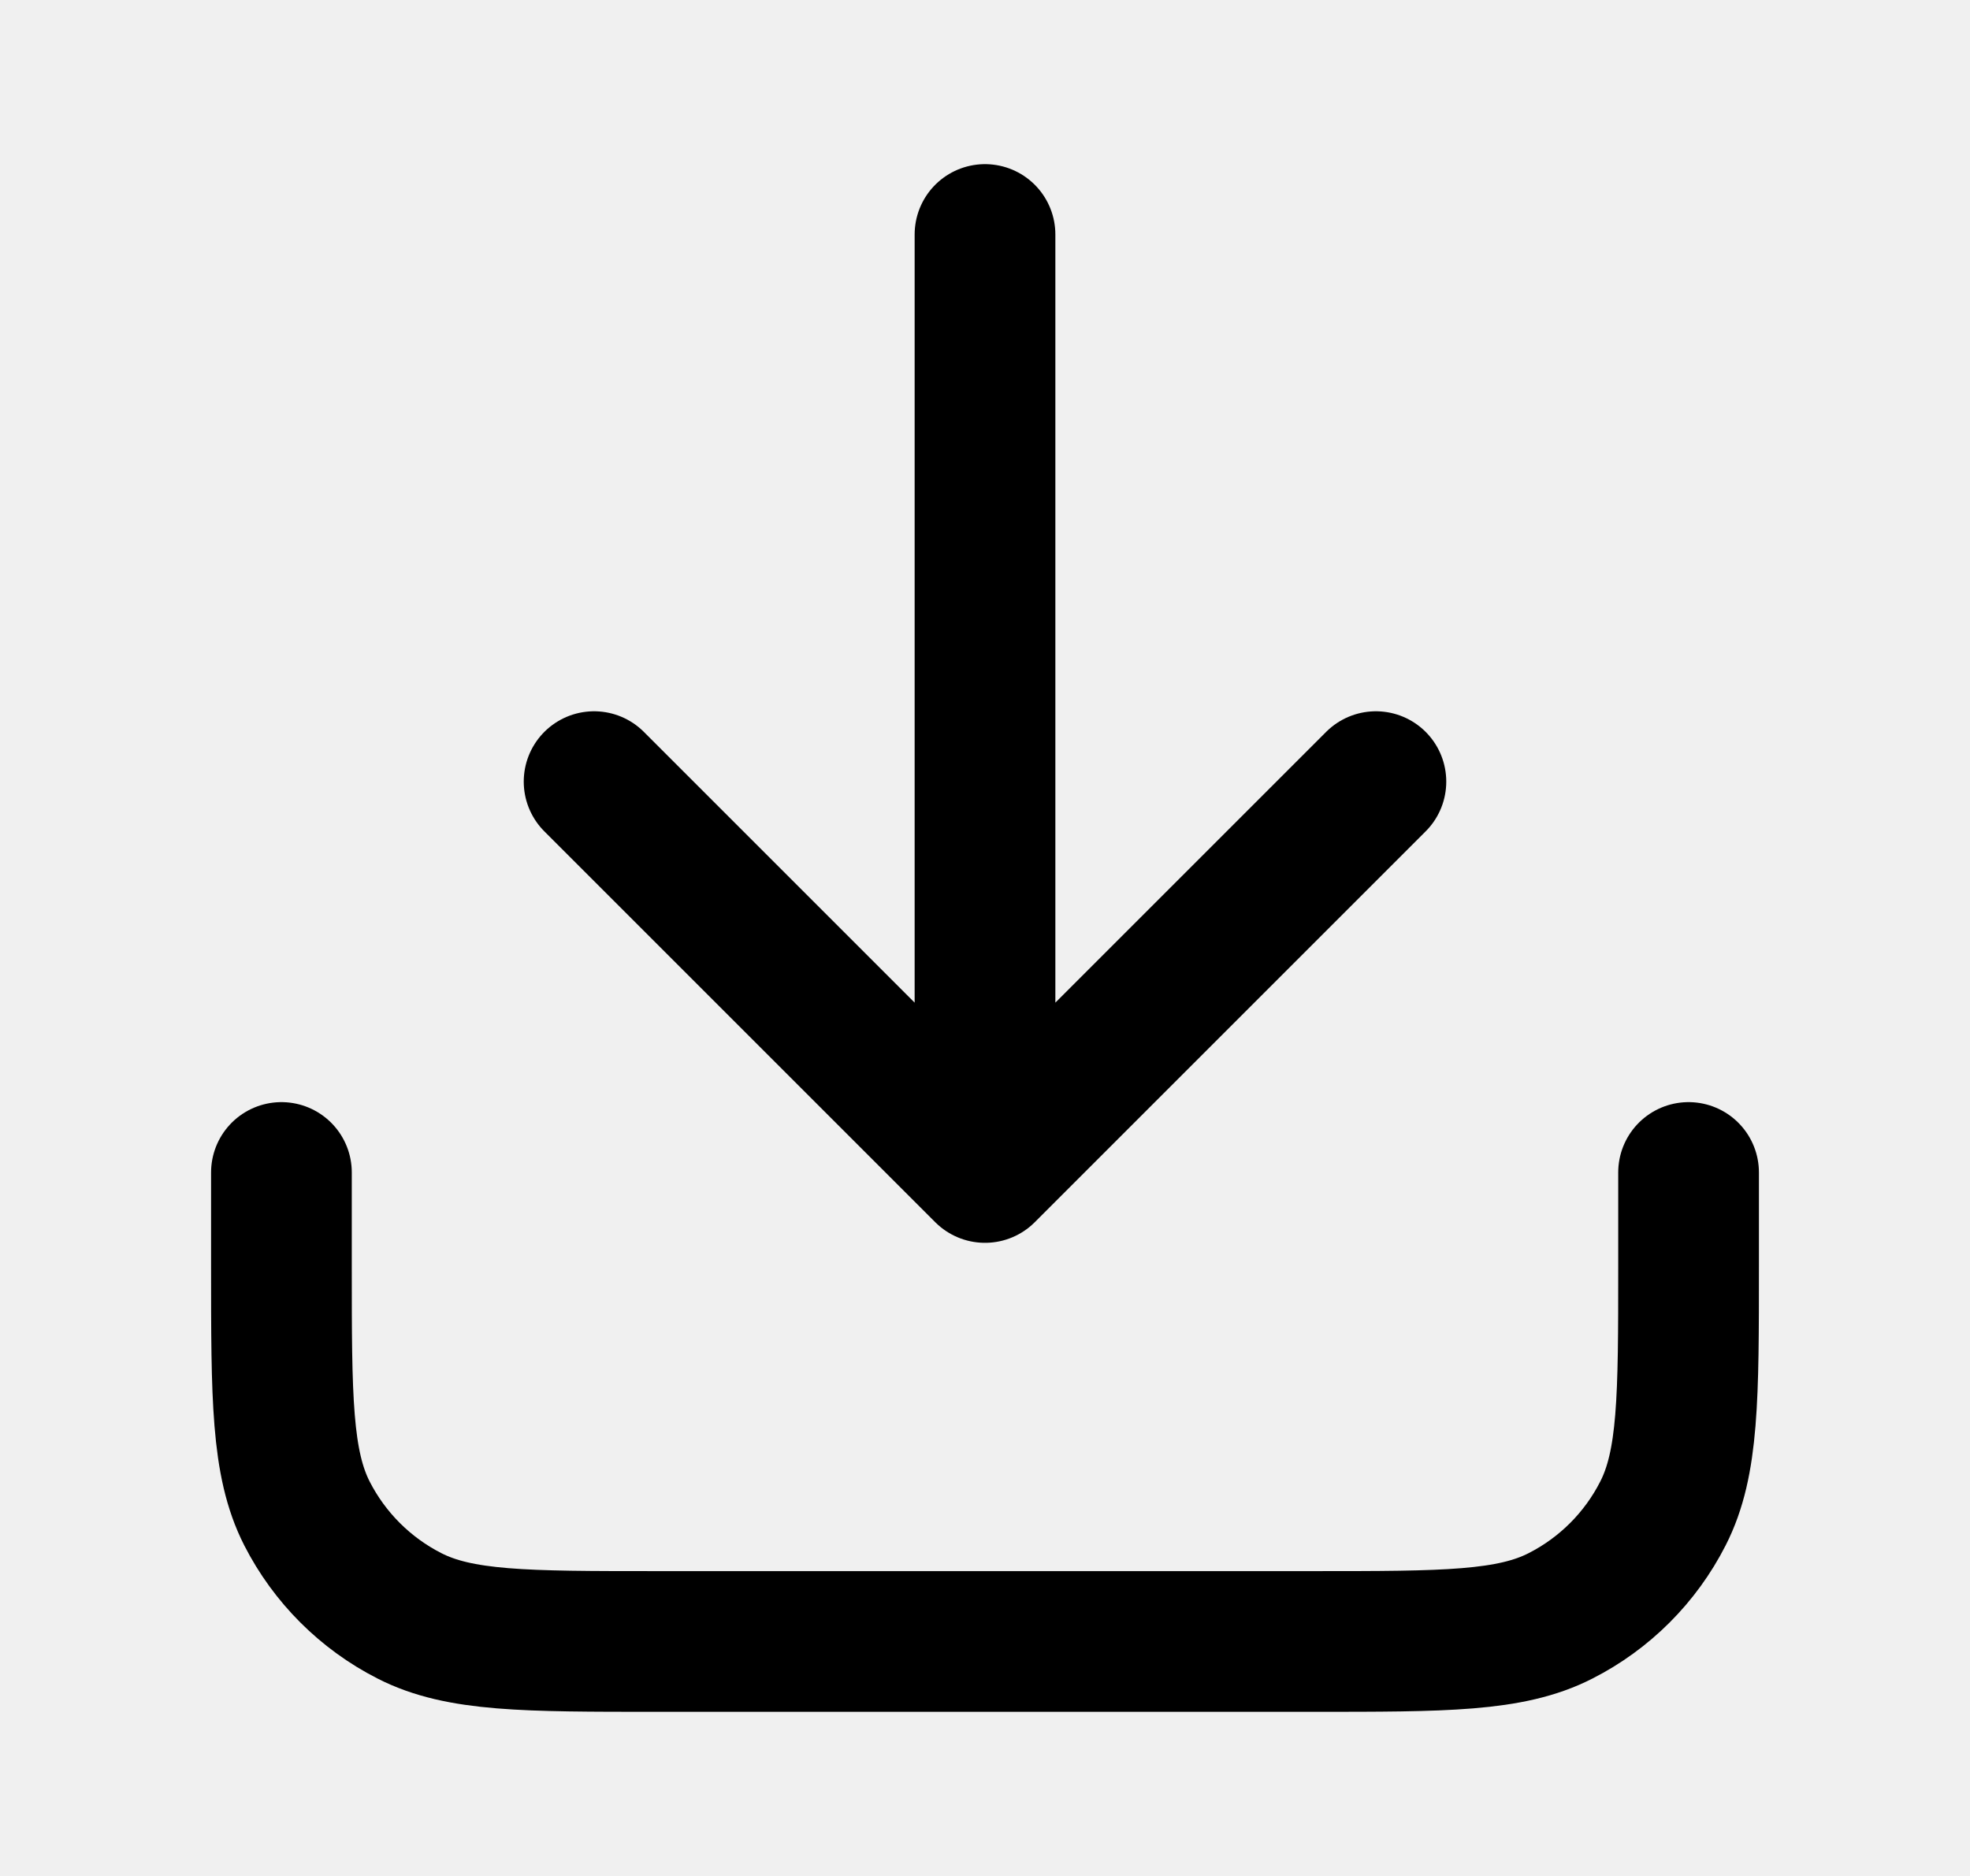
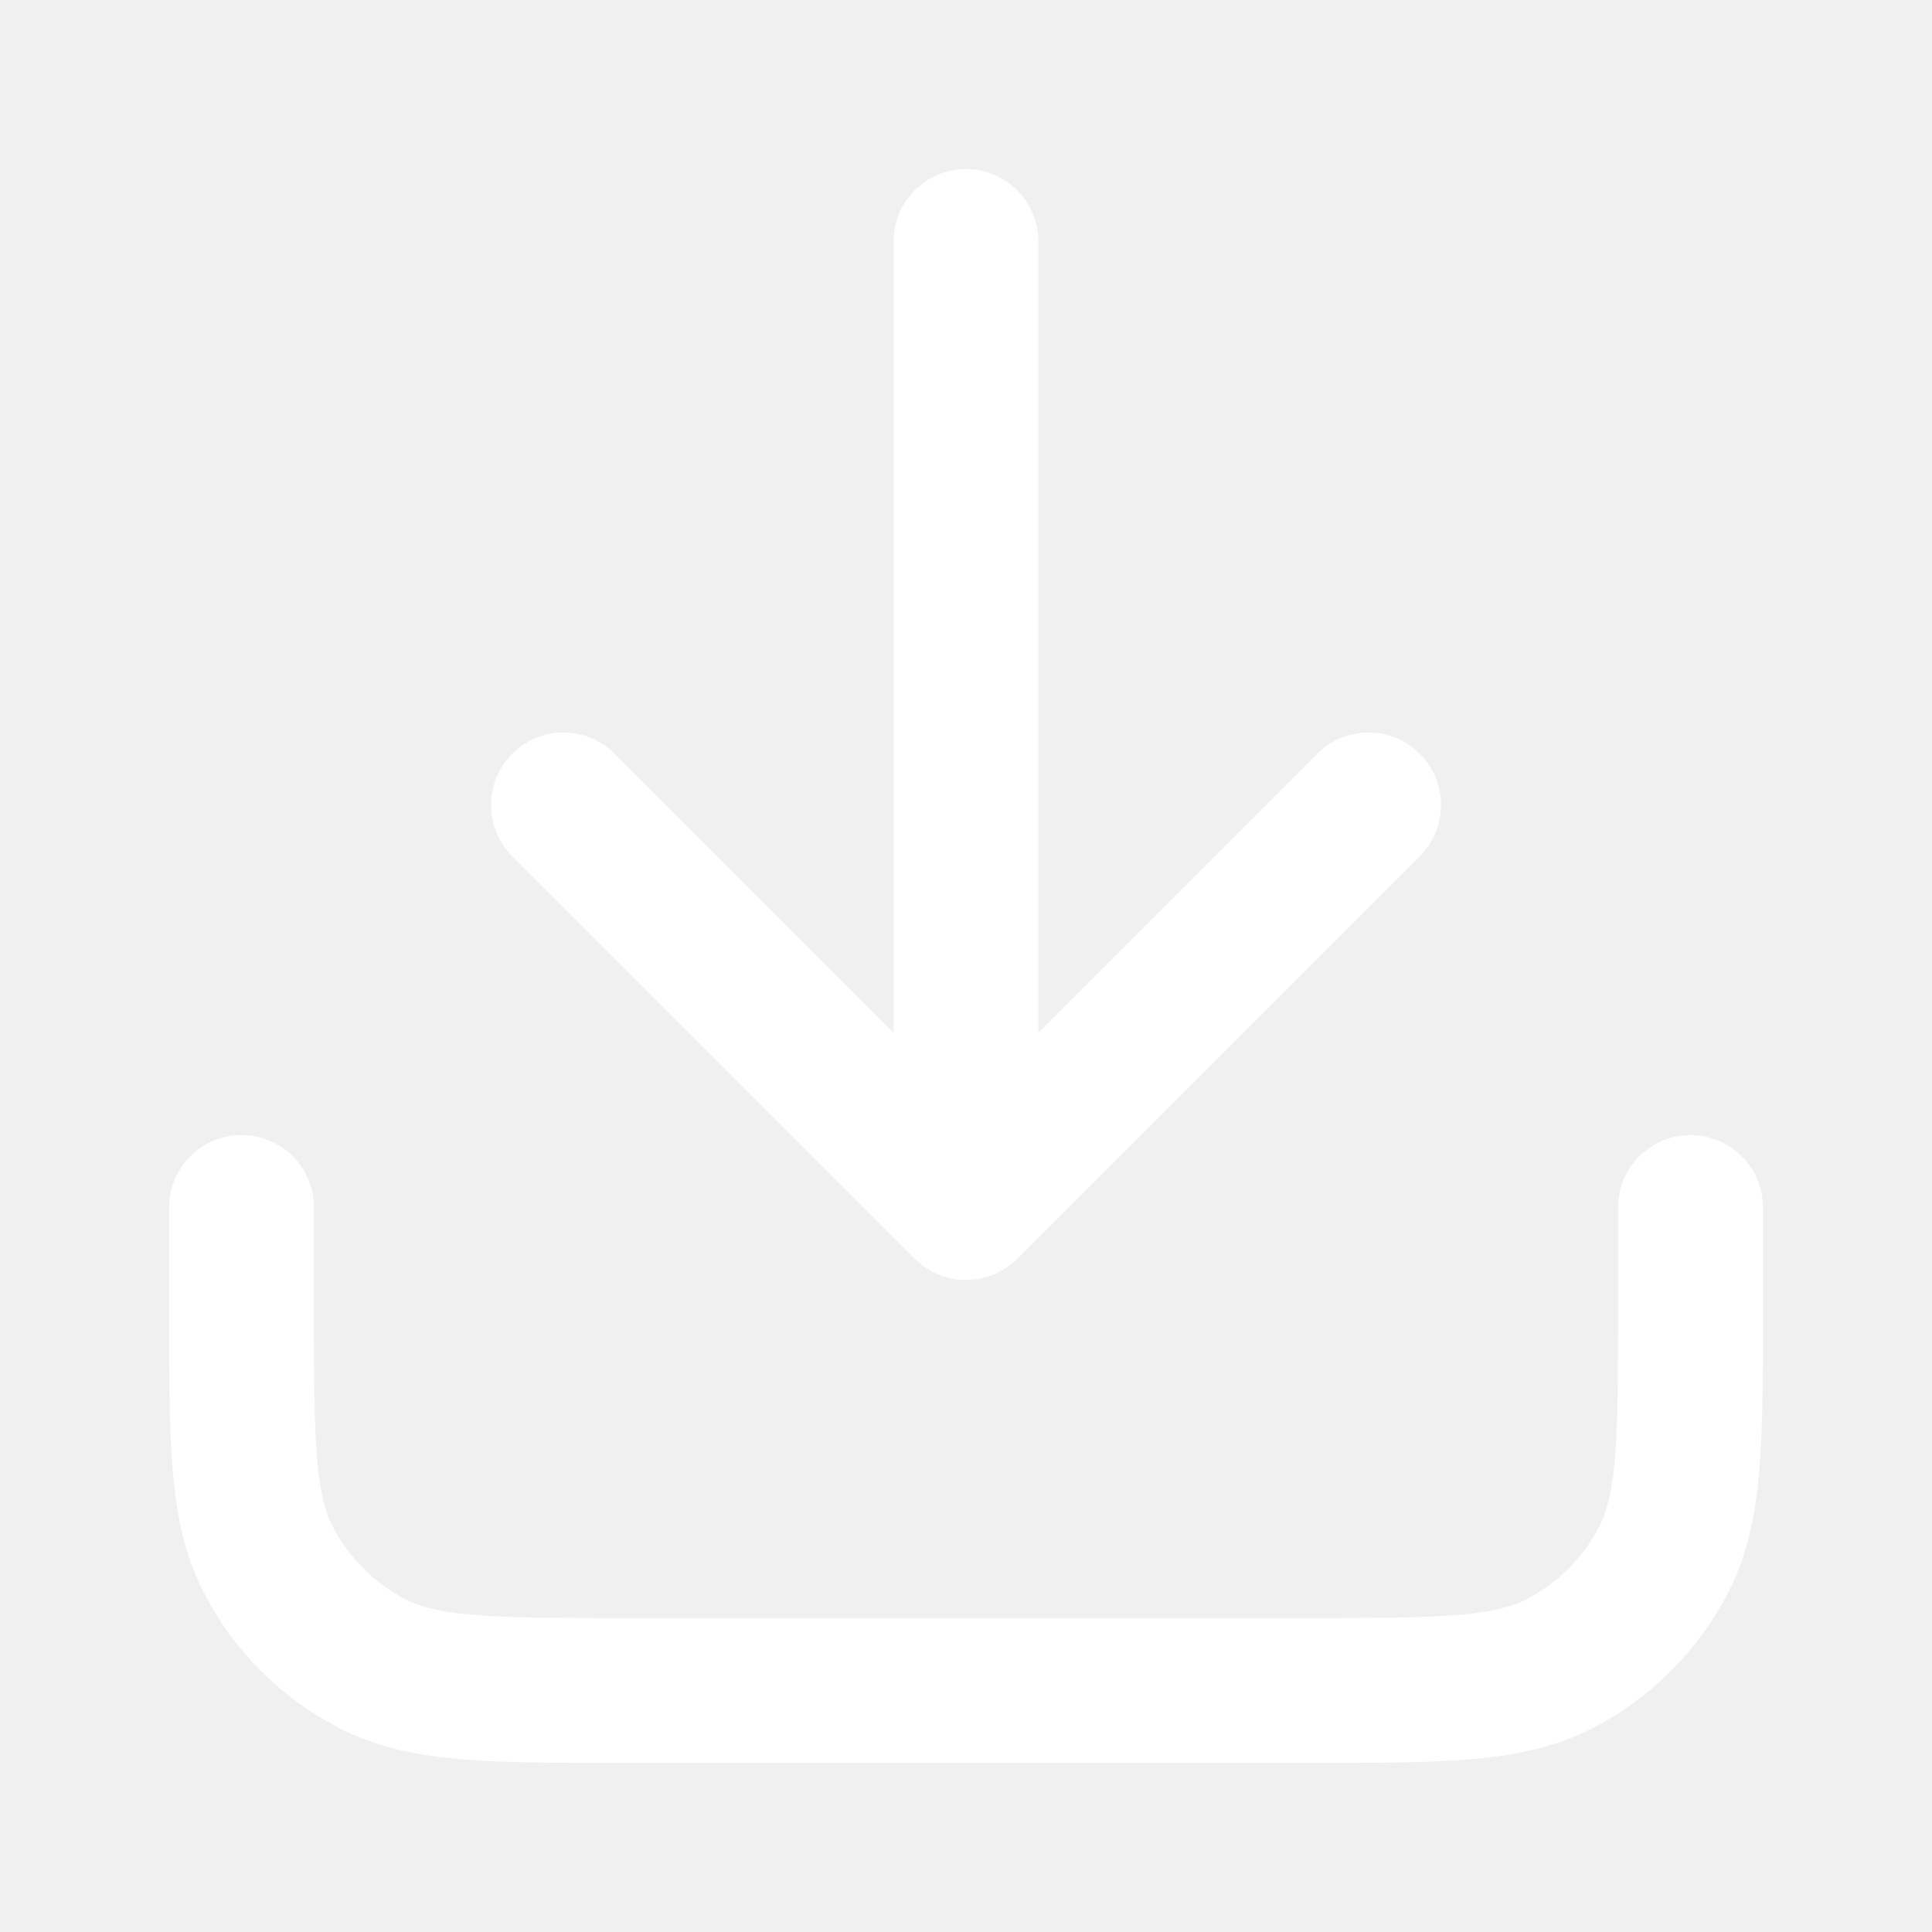
- <svg xmlns="http://www.w3.org/2000/svg" width="21" height="20" viewBox="0 0 21 20" fill="none">
-   <path d="M18 12.5V13.5C18 14.9 18 15.6 17.727 16.135C17.488 16.605 17.105 16.988 16.635 17.227C16.1 17.5 15.4 17.5 14 17.5H7C5.6 17.5 4.9 17.5 4.365 17.227C3.895 16.988 3.512 16.605 3.272 16.135C3 15.6 3 14.9 3 13.5V12.5M14.667 8.333L10.5 12.5M10.5 12.5L6.333 8.333M10.5 12.5V2.5" stroke="black" stroke-width="1.5" stroke-linecap="round" stroke-linejoin="round" />
+ <svg xmlns="http://www.w3.org/2000/svg" width="20" height="20" viewBox="0 0 20 20" fill="none">
+   <path d="M17.5 12.5V13.5C17.5 14.9 17.5 15.6 17.227 16.135C16.988 16.605 16.605 16.988 16.135 17.227C15.6 17.5 14.9 17.5 13.5 17.5H6.5C5.1 17.5 4.4 17.5 3.865 17.227C3.395 16.988 3.012 16.605 2.772 16.135C2.5 15.6 2.5 14.9 2.5 13.5V12.5M14.167 8.333L10 12.5M10 12.5L5.833 8.333M10 12.5V2.5" stroke="white" stroke-width="1.5" stroke-linecap="round" stroke-linejoin="round" />
</svg>
